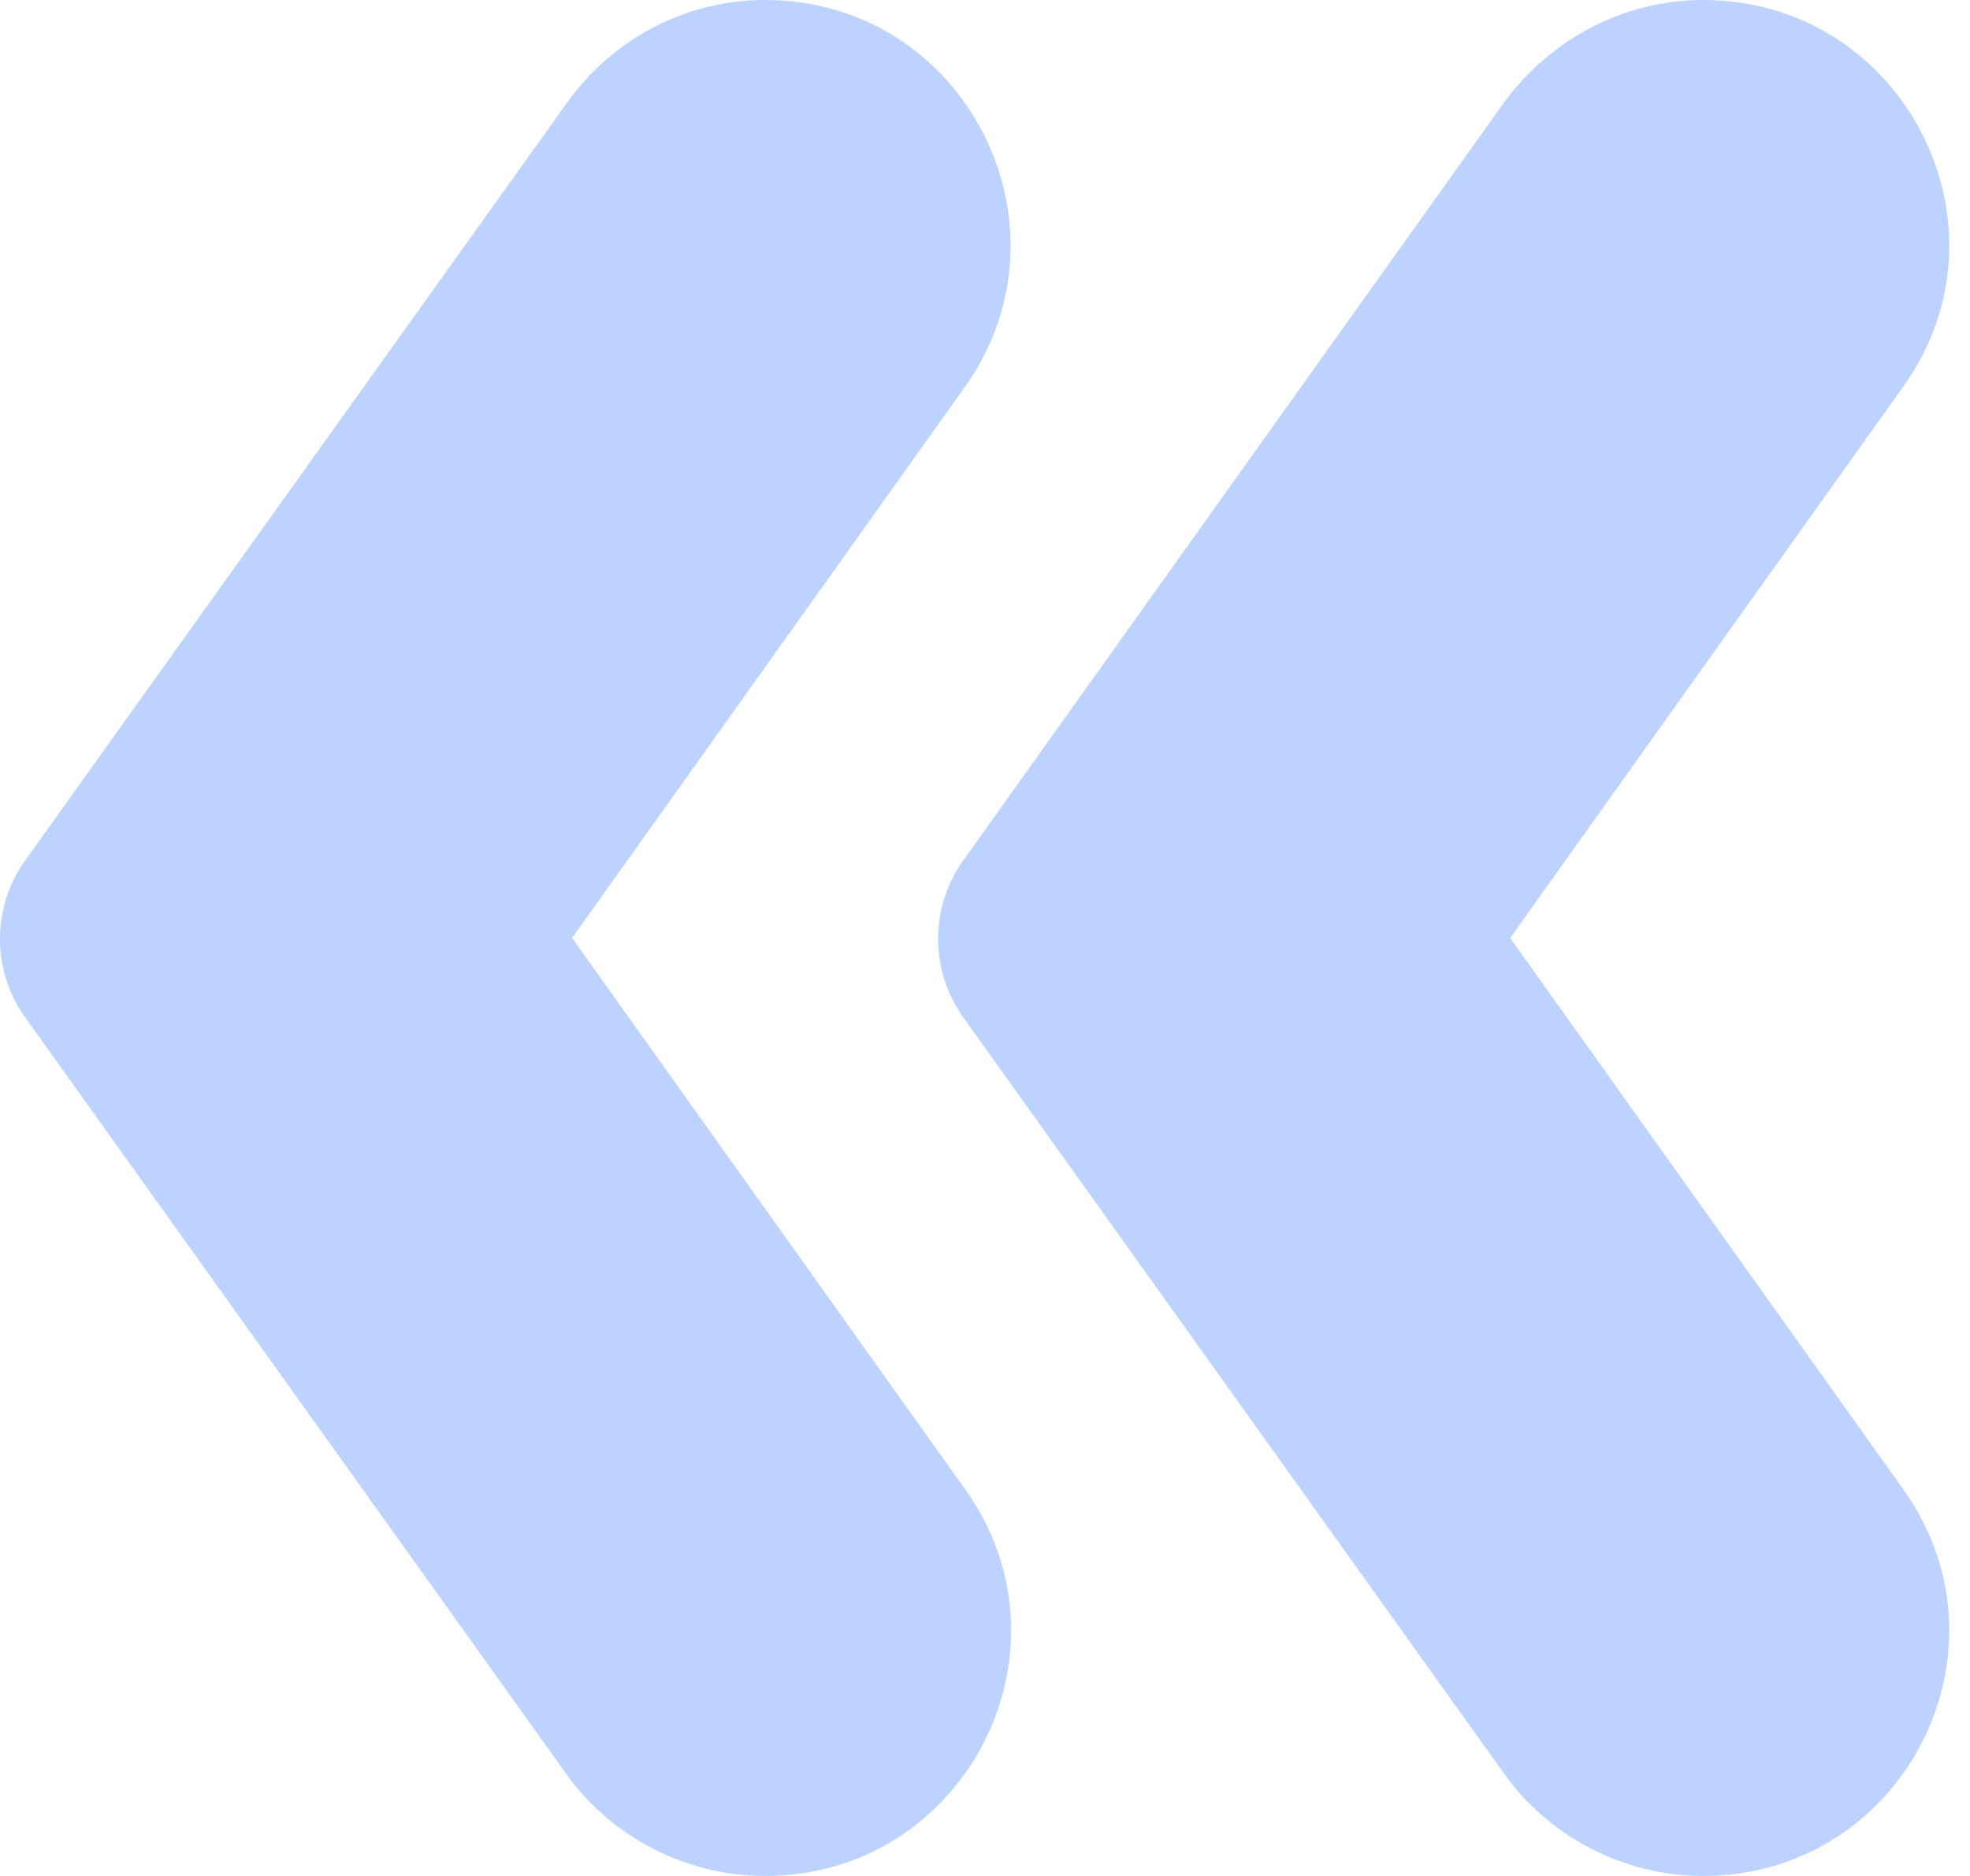
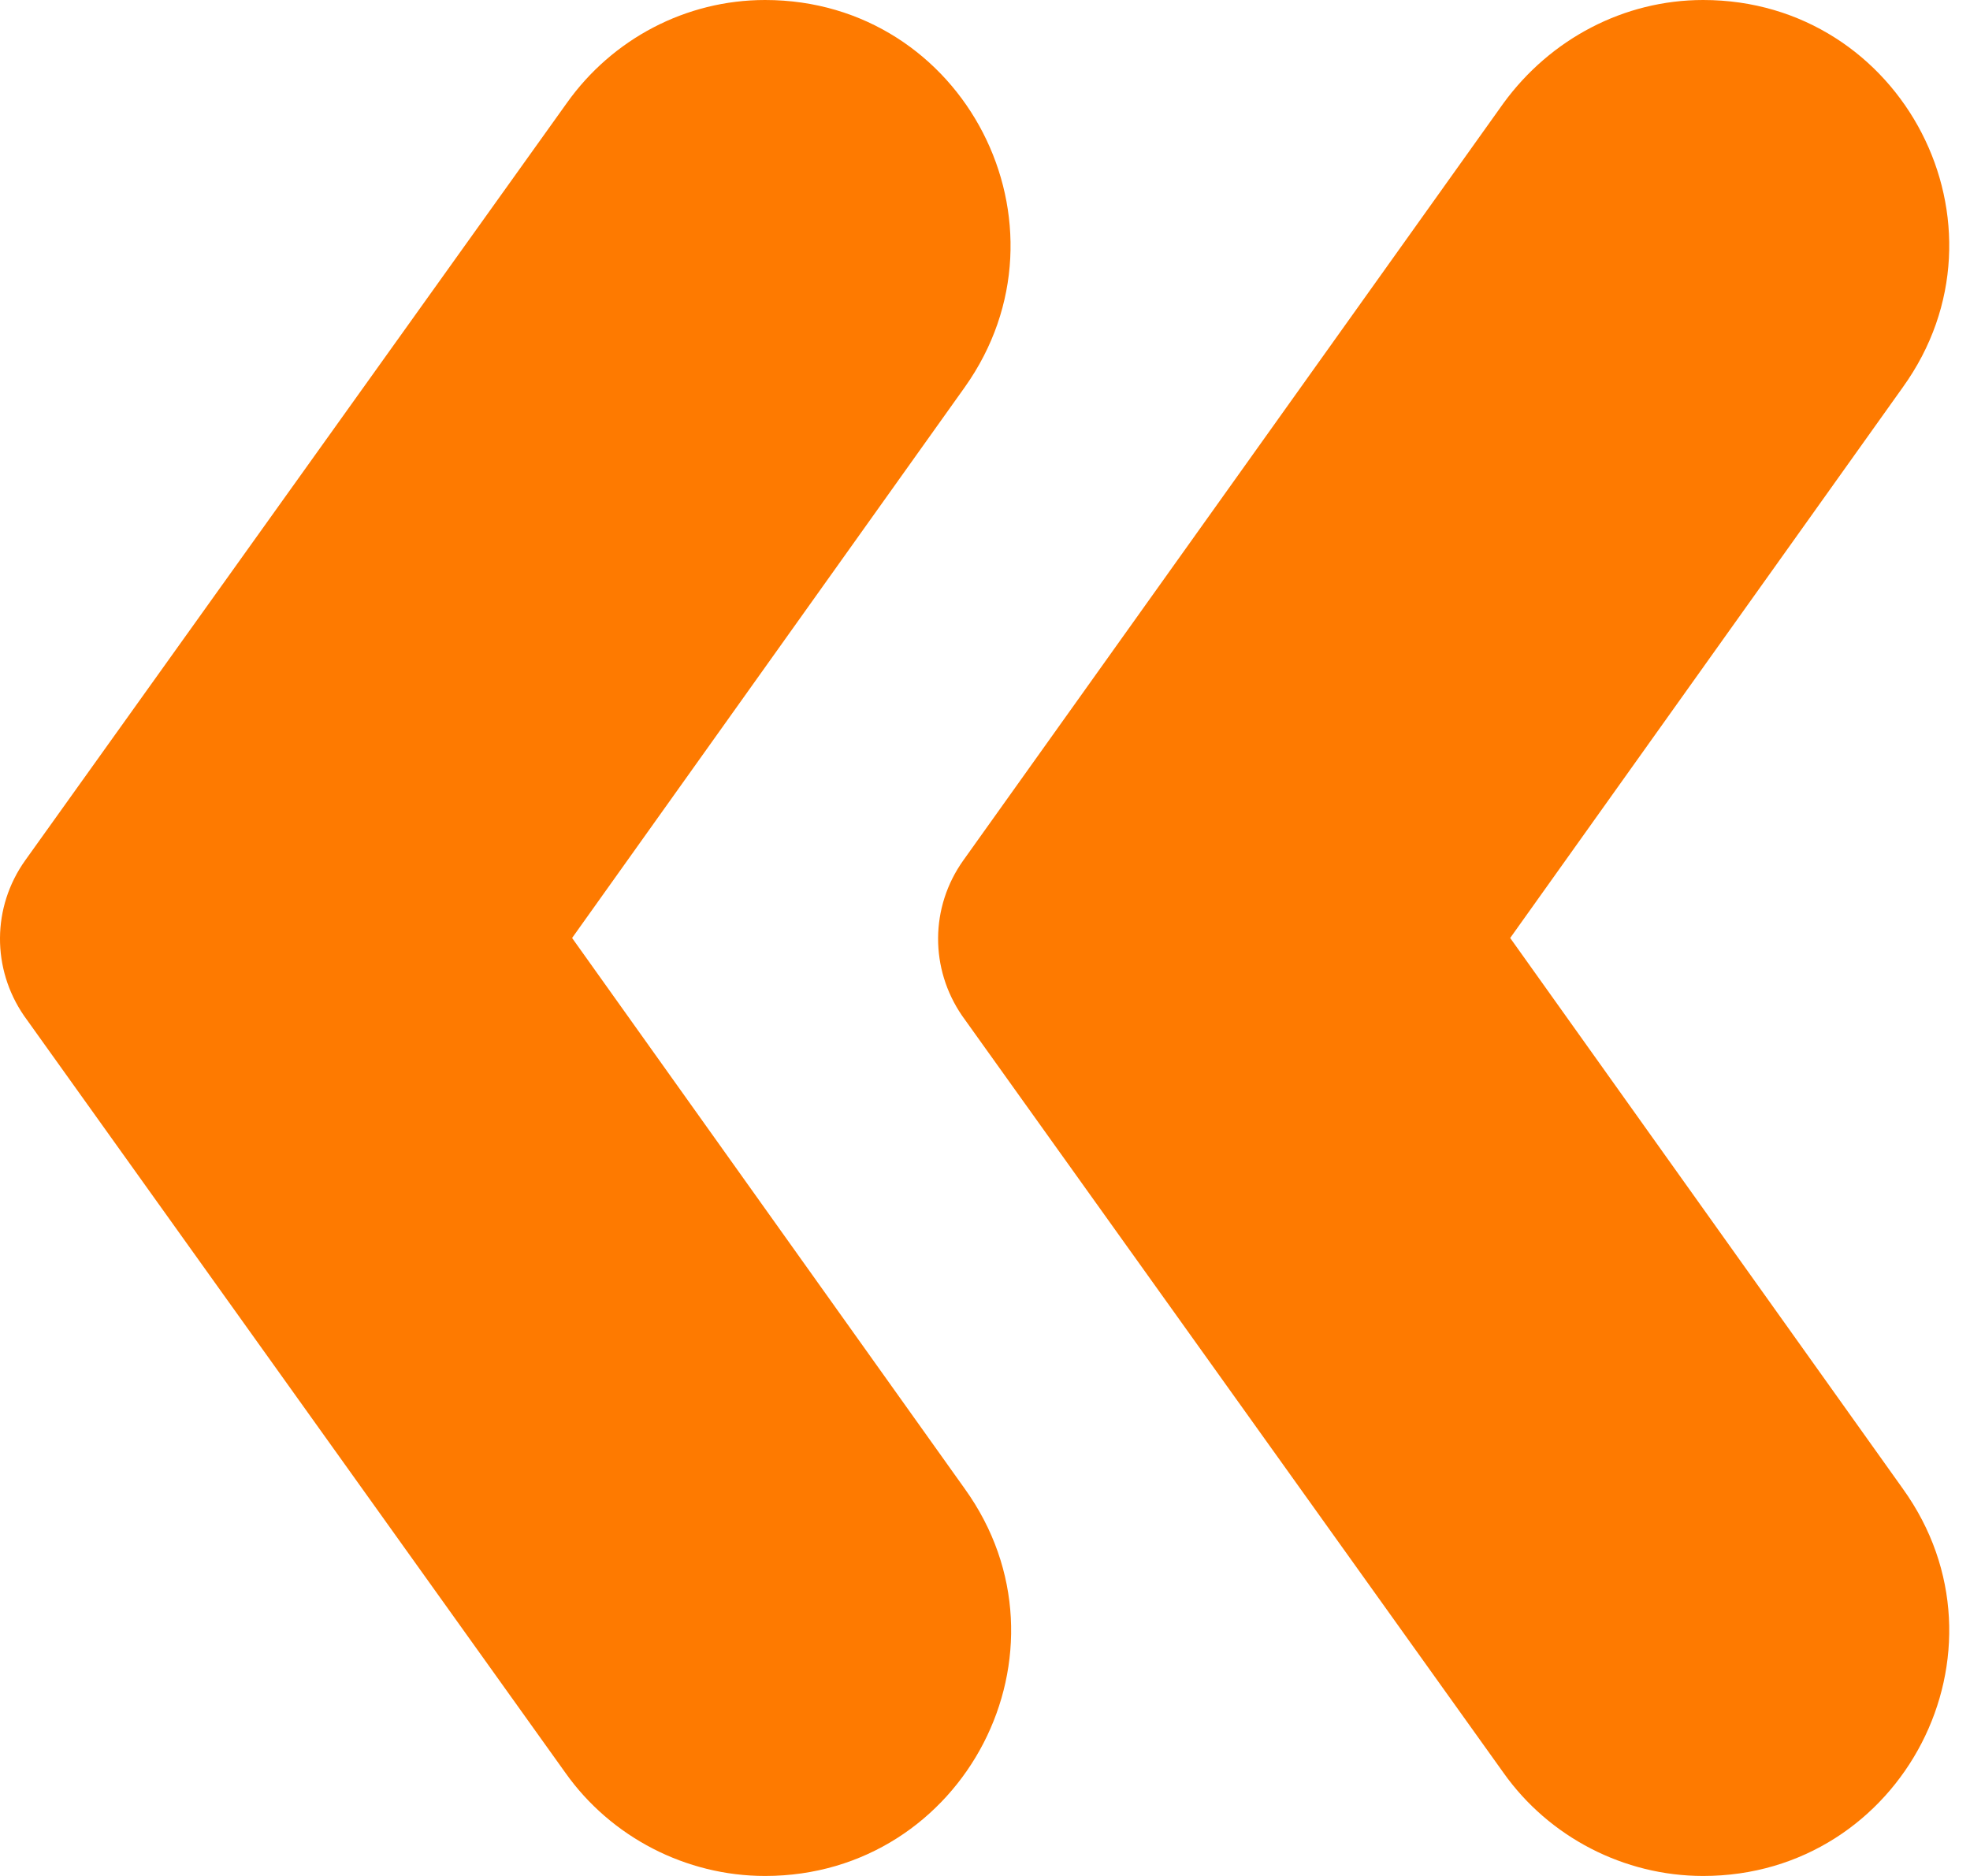
<svg xmlns="http://www.w3.org/2000/svg" width="42" height="40" viewBox="0 0 42 40" fill="none">
-   <path d="M0.539 18.343L12.082 2.2C13.054 0.829 14.625 0 16.311 0C20.568 0 23.025 4.8 20.568 8.257L12.197 20L20.568 31.743C23.054 35.2 20.568 40 16.311 40C14.625 40 13.025 39.172 12.054 37.8L0.511 21.657C-0.175 20.657 -0.175 19.343 0.539 18.343Z" fill="#BCD3FF" />
-   <path d="M20.539 18.343L32.054 2.2C33.054 0.829 34.625 0 36.311 0C40.568 0 43.054 4.8 40.568 8.257L32.197 20L40.568 31.743C43.054 35.2 40.568 40 36.311 40C34.625 40 33.025 39.172 32.054 37.8L20.511 21.657C19.825 20.657 19.825 19.343 20.539 18.343Z" fill="#BCD3FF" />
+   <path d="M0.539 18.343L12.082 2.2C13.054 0.829 14.625 0 16.311 0C20.568 0 23.025 4.8 20.568 8.257L12.197 20L20.568 31.743C23.054 35.2 20.568 40 16.311 40C14.625 40 13.025 39.172 12.054 37.8L0.511 21.657C-0.175 20.657 -0.175 19.343 0.539 18.343Z" fill="#FE7A00" />
+   <path d="M20.539 18.343L32.054 2.2C33.054 0.829 34.625 0 36.311 0C40.568 0 43.054 4.8 40.568 8.257L32.197 20L40.568 31.743C43.054 35.2 40.568 40 36.311 40C34.625 40 33.025 39.172 32.054 37.8L20.511 21.657C19.825 20.657 19.825 19.343 20.539 18.343Z" fill="#FE7A00" />
</svg>
